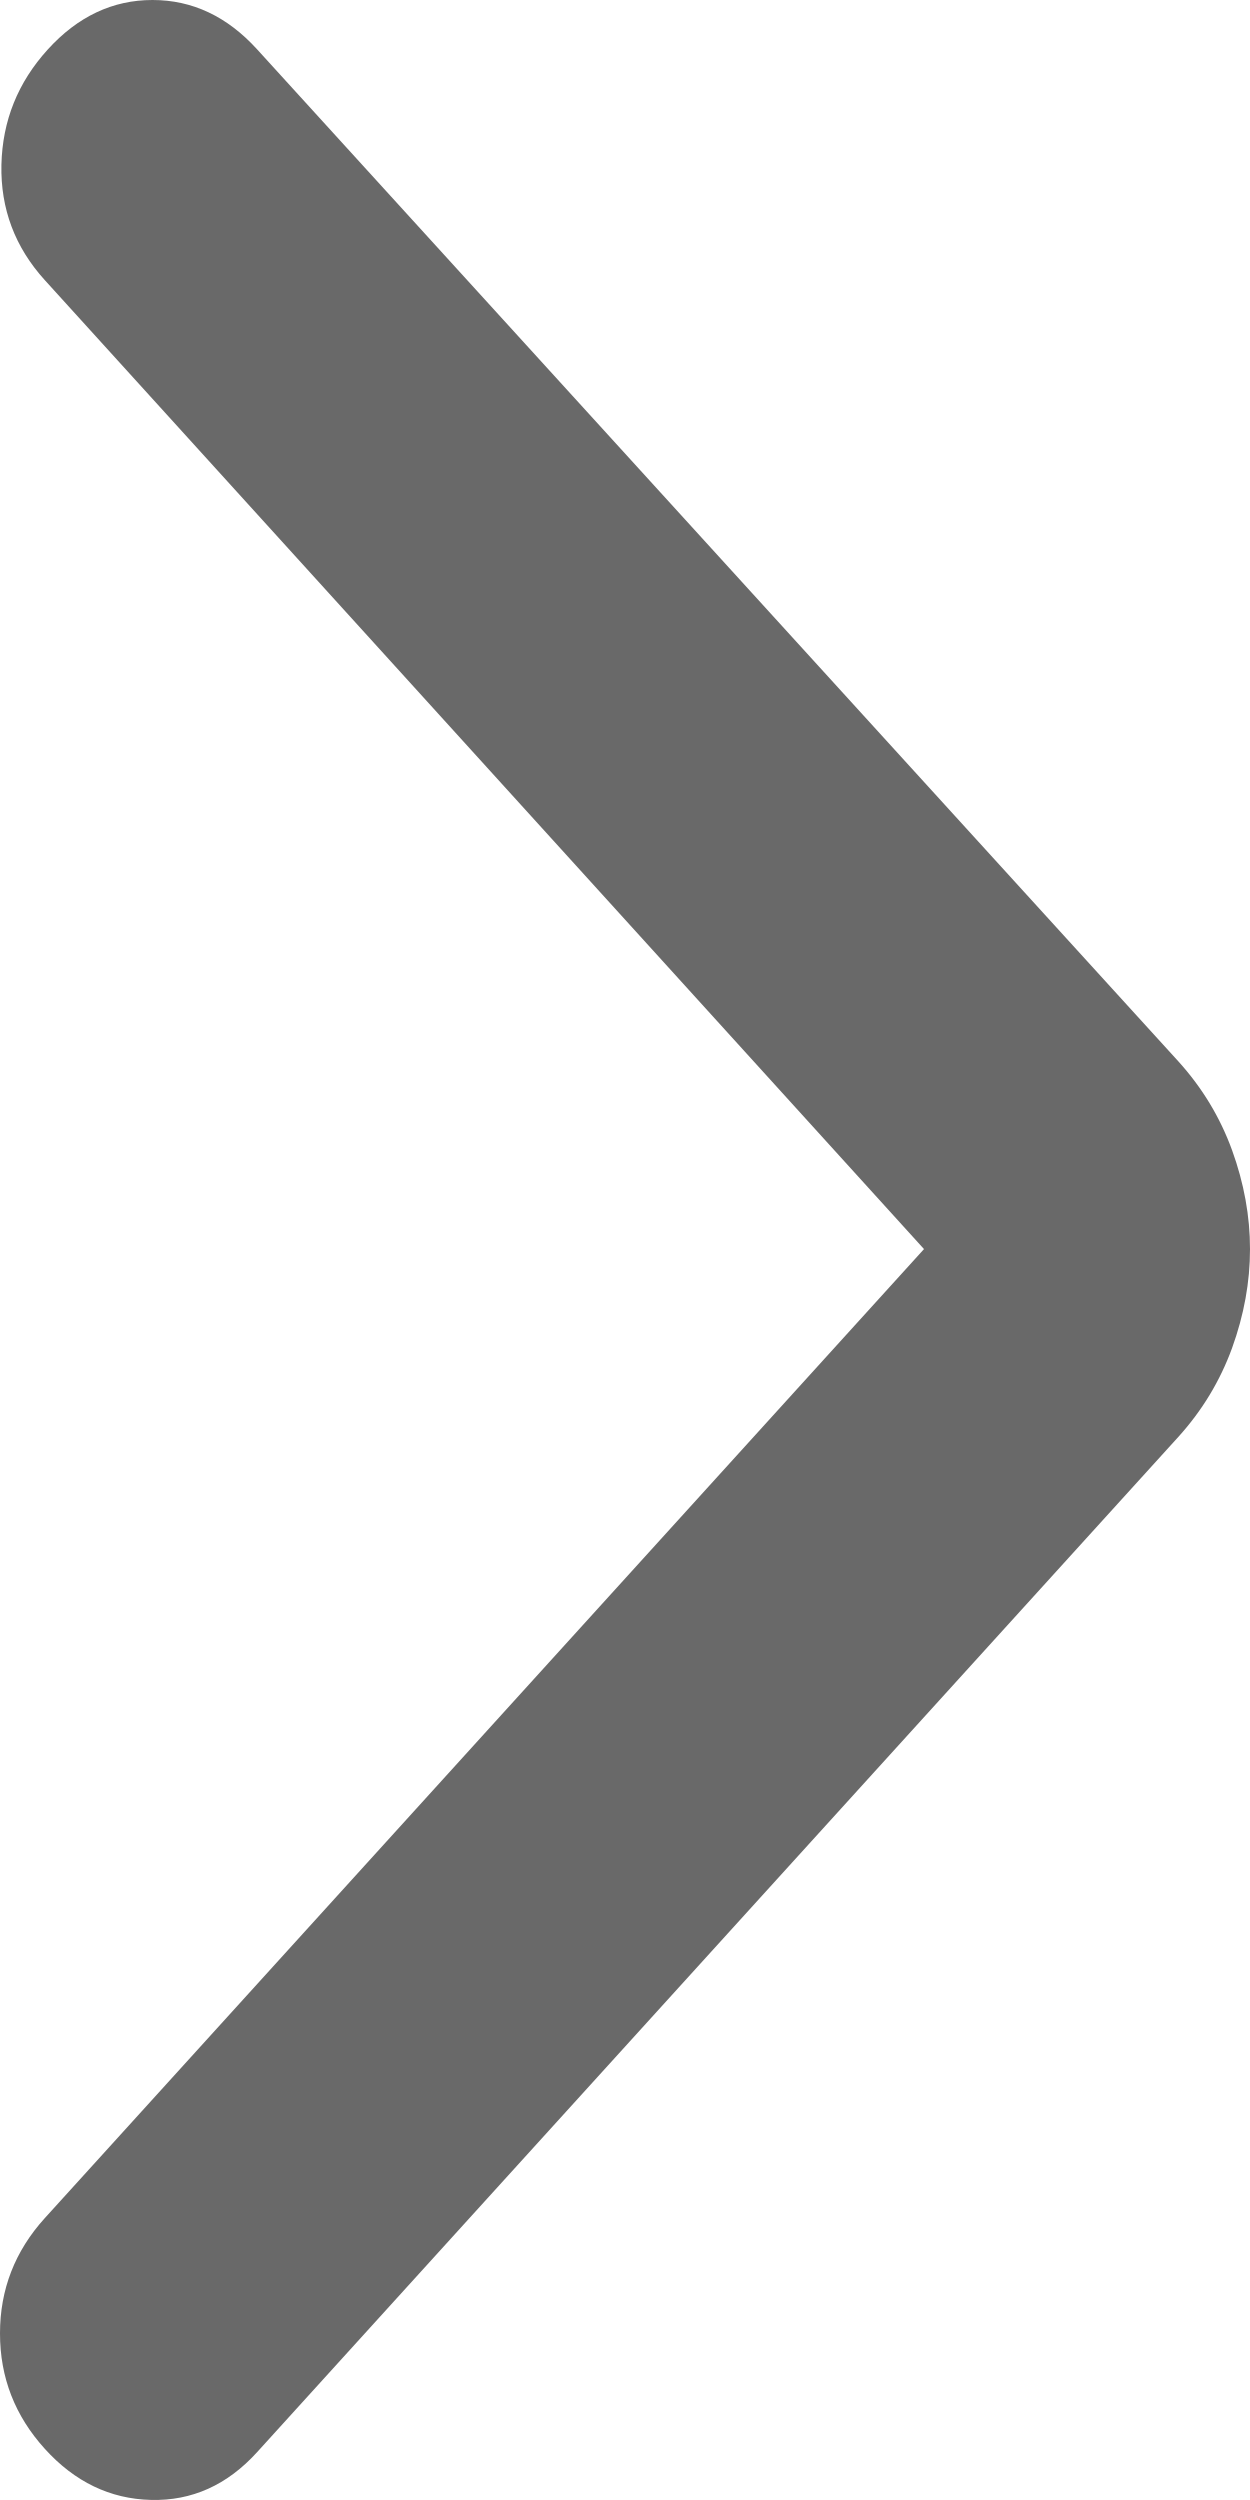
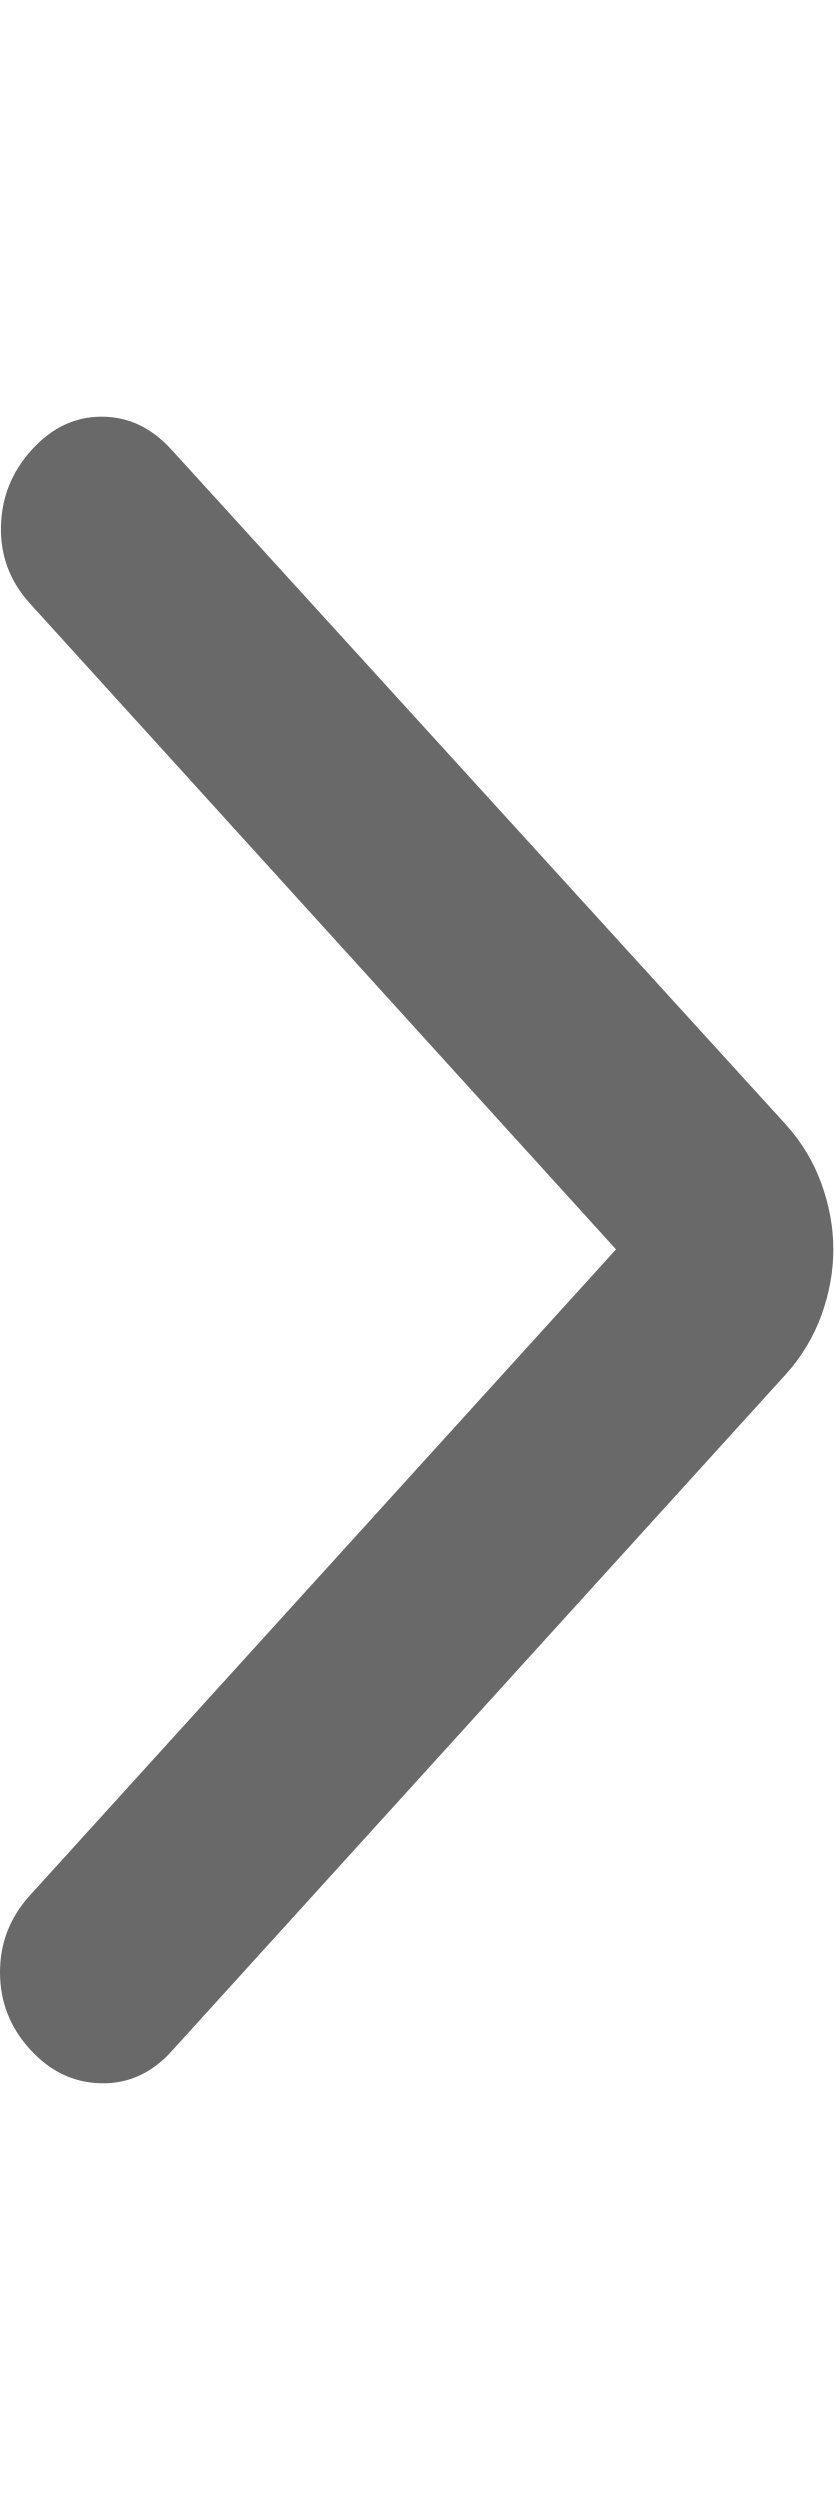
- <svg xmlns="http://www.w3.org/2000/svg" width="15" height="30" viewBox="0 0 15 30" fill="none">
+ <svg xmlns="http://www.w3.org/2000/svg" width="10" height="30" viewBox="0 0 15 30" fill="none">
  <path d="M11.088 14.989L0.538 3.362C0.179 2.966 0.006 2.505 0.017 1.978C0.029 1.45 0.214 0.989 0.574 0.593C0.933 0.198 1.352 0 1.83 0C2.309 0 2.727 0.198 3.086 0.593L14.139 12.735C14.426 13.052 14.641 13.407 14.785 13.803C14.928 14.198 15 14.594 15 14.989C15 15.385 14.928 15.78 14.785 16.176C14.641 16.571 14.426 16.927 14.139 17.244L3.086 29.425C2.727 29.821 2.302 30.012 1.811 29.999C1.321 29.987 0.896 29.782 0.538 29.386C0.179 28.99 0 28.529 0 28.001C0 27.474 0.179 27.013 0.538 26.617L11.088 14.989Z" fill="#696969" />
</svg>
